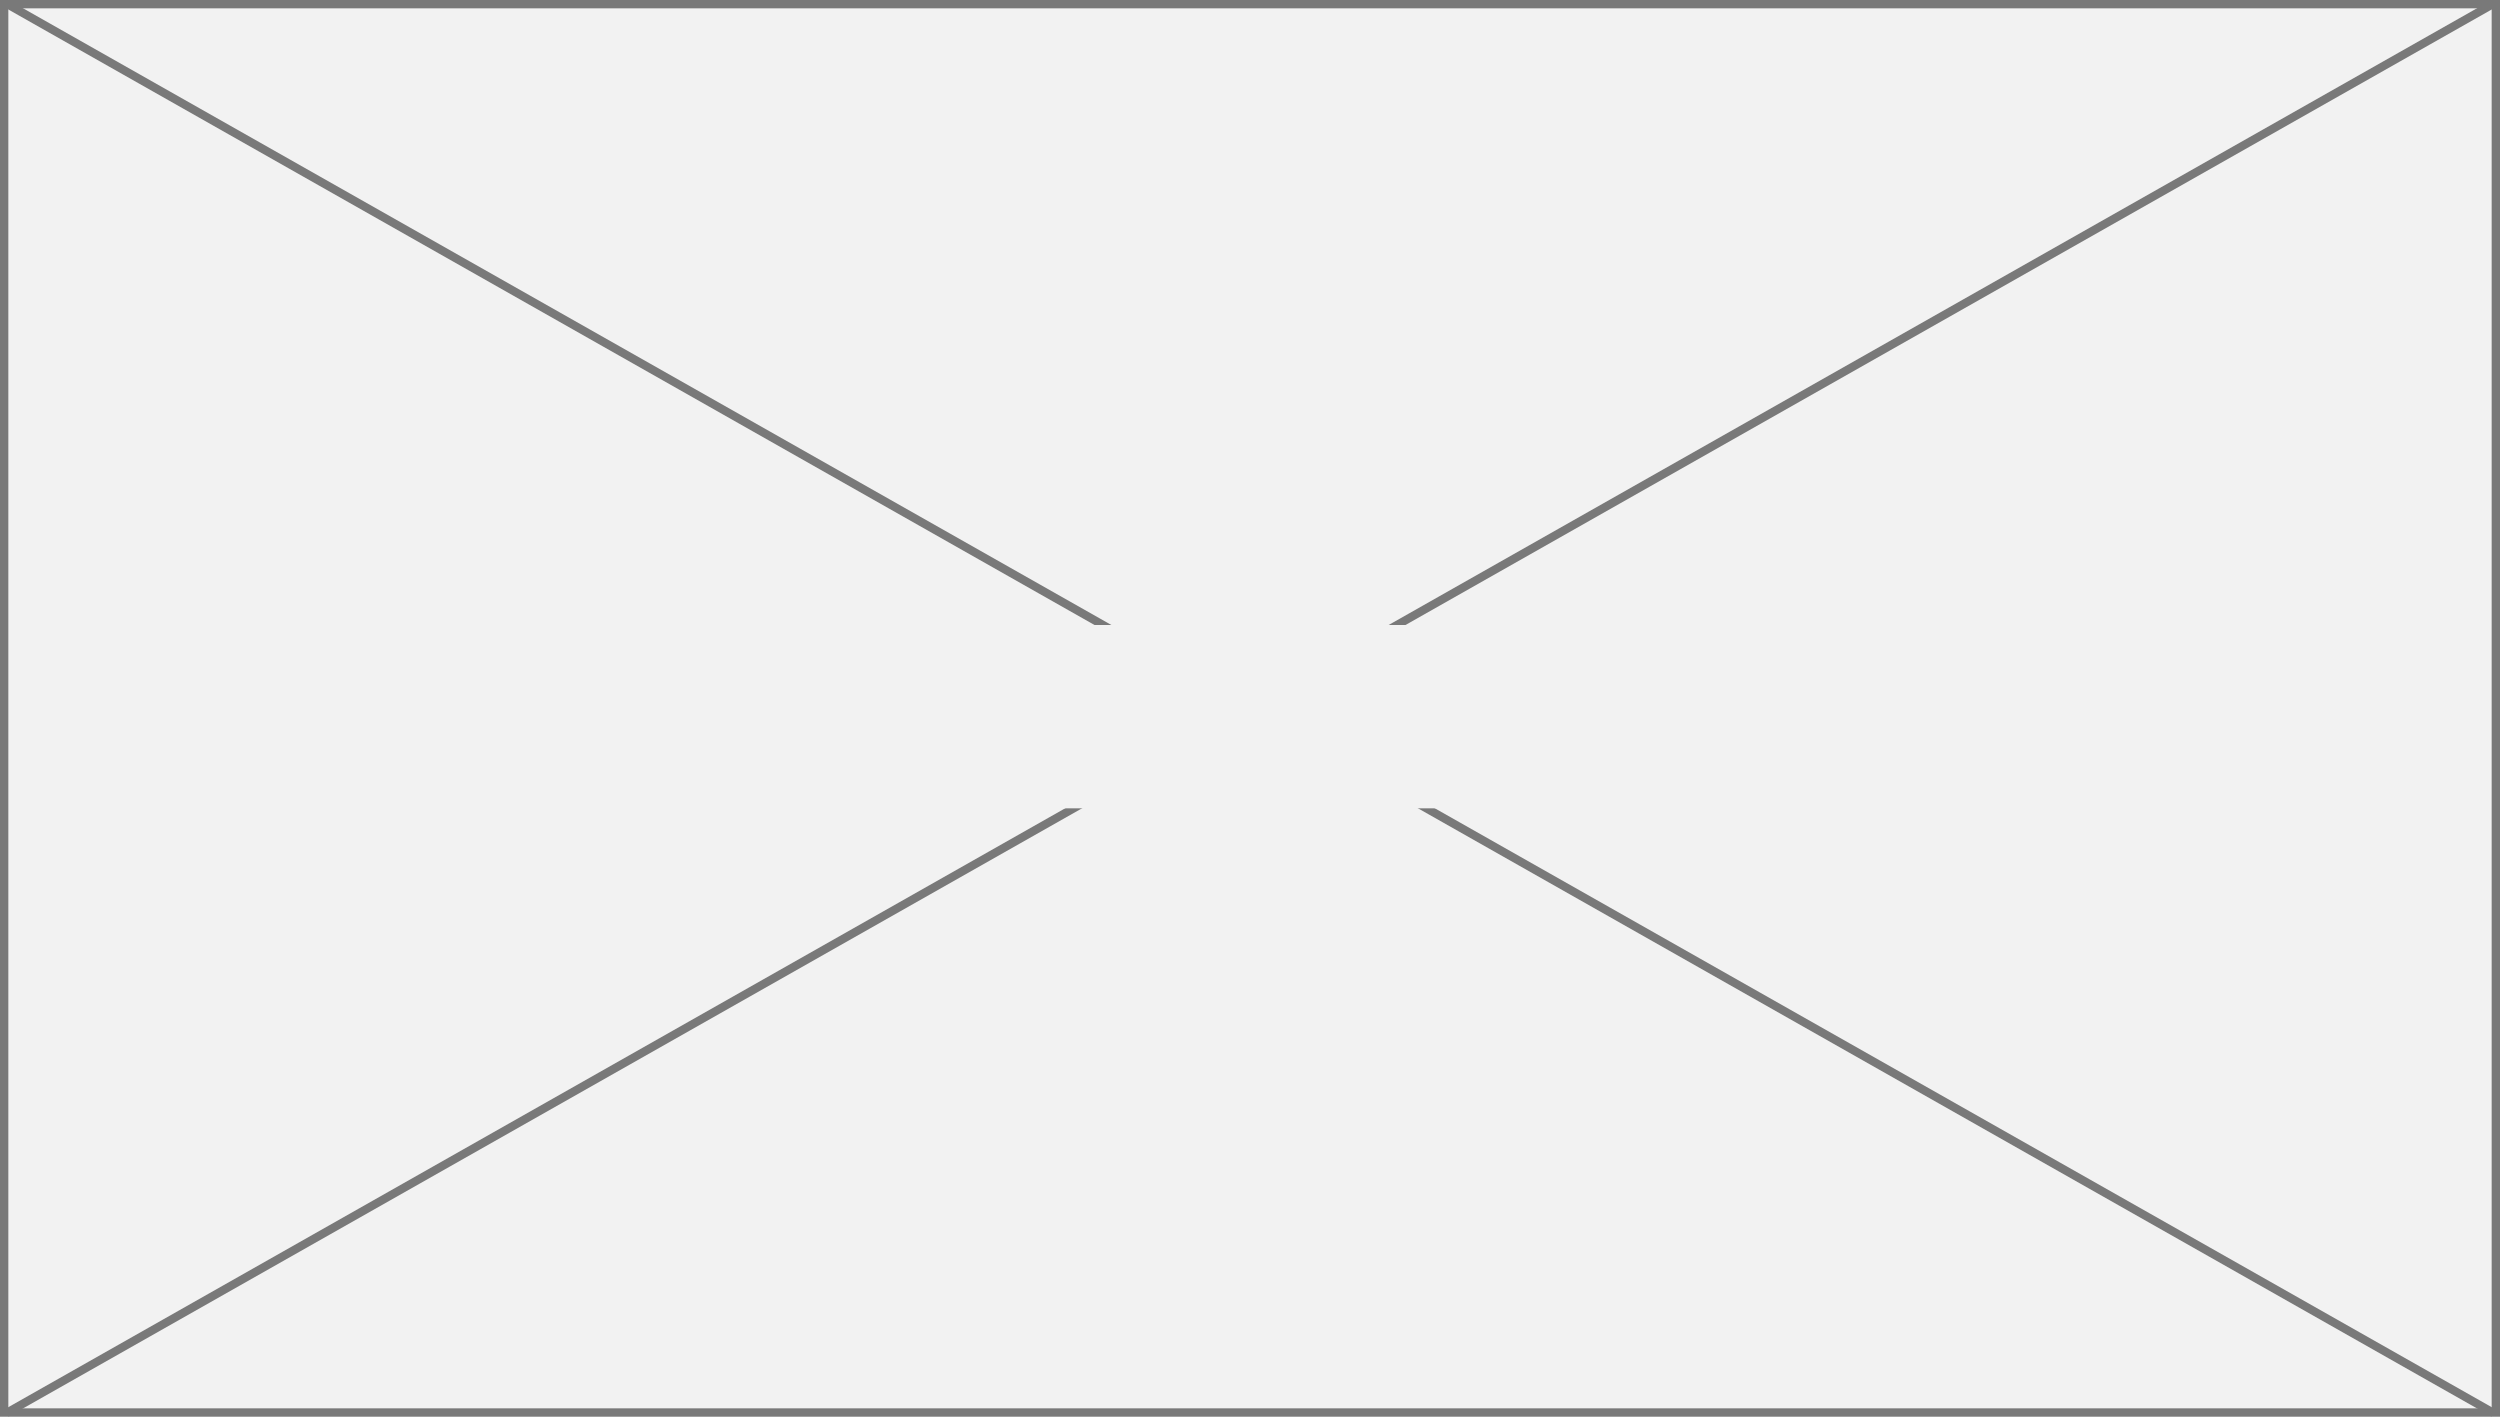
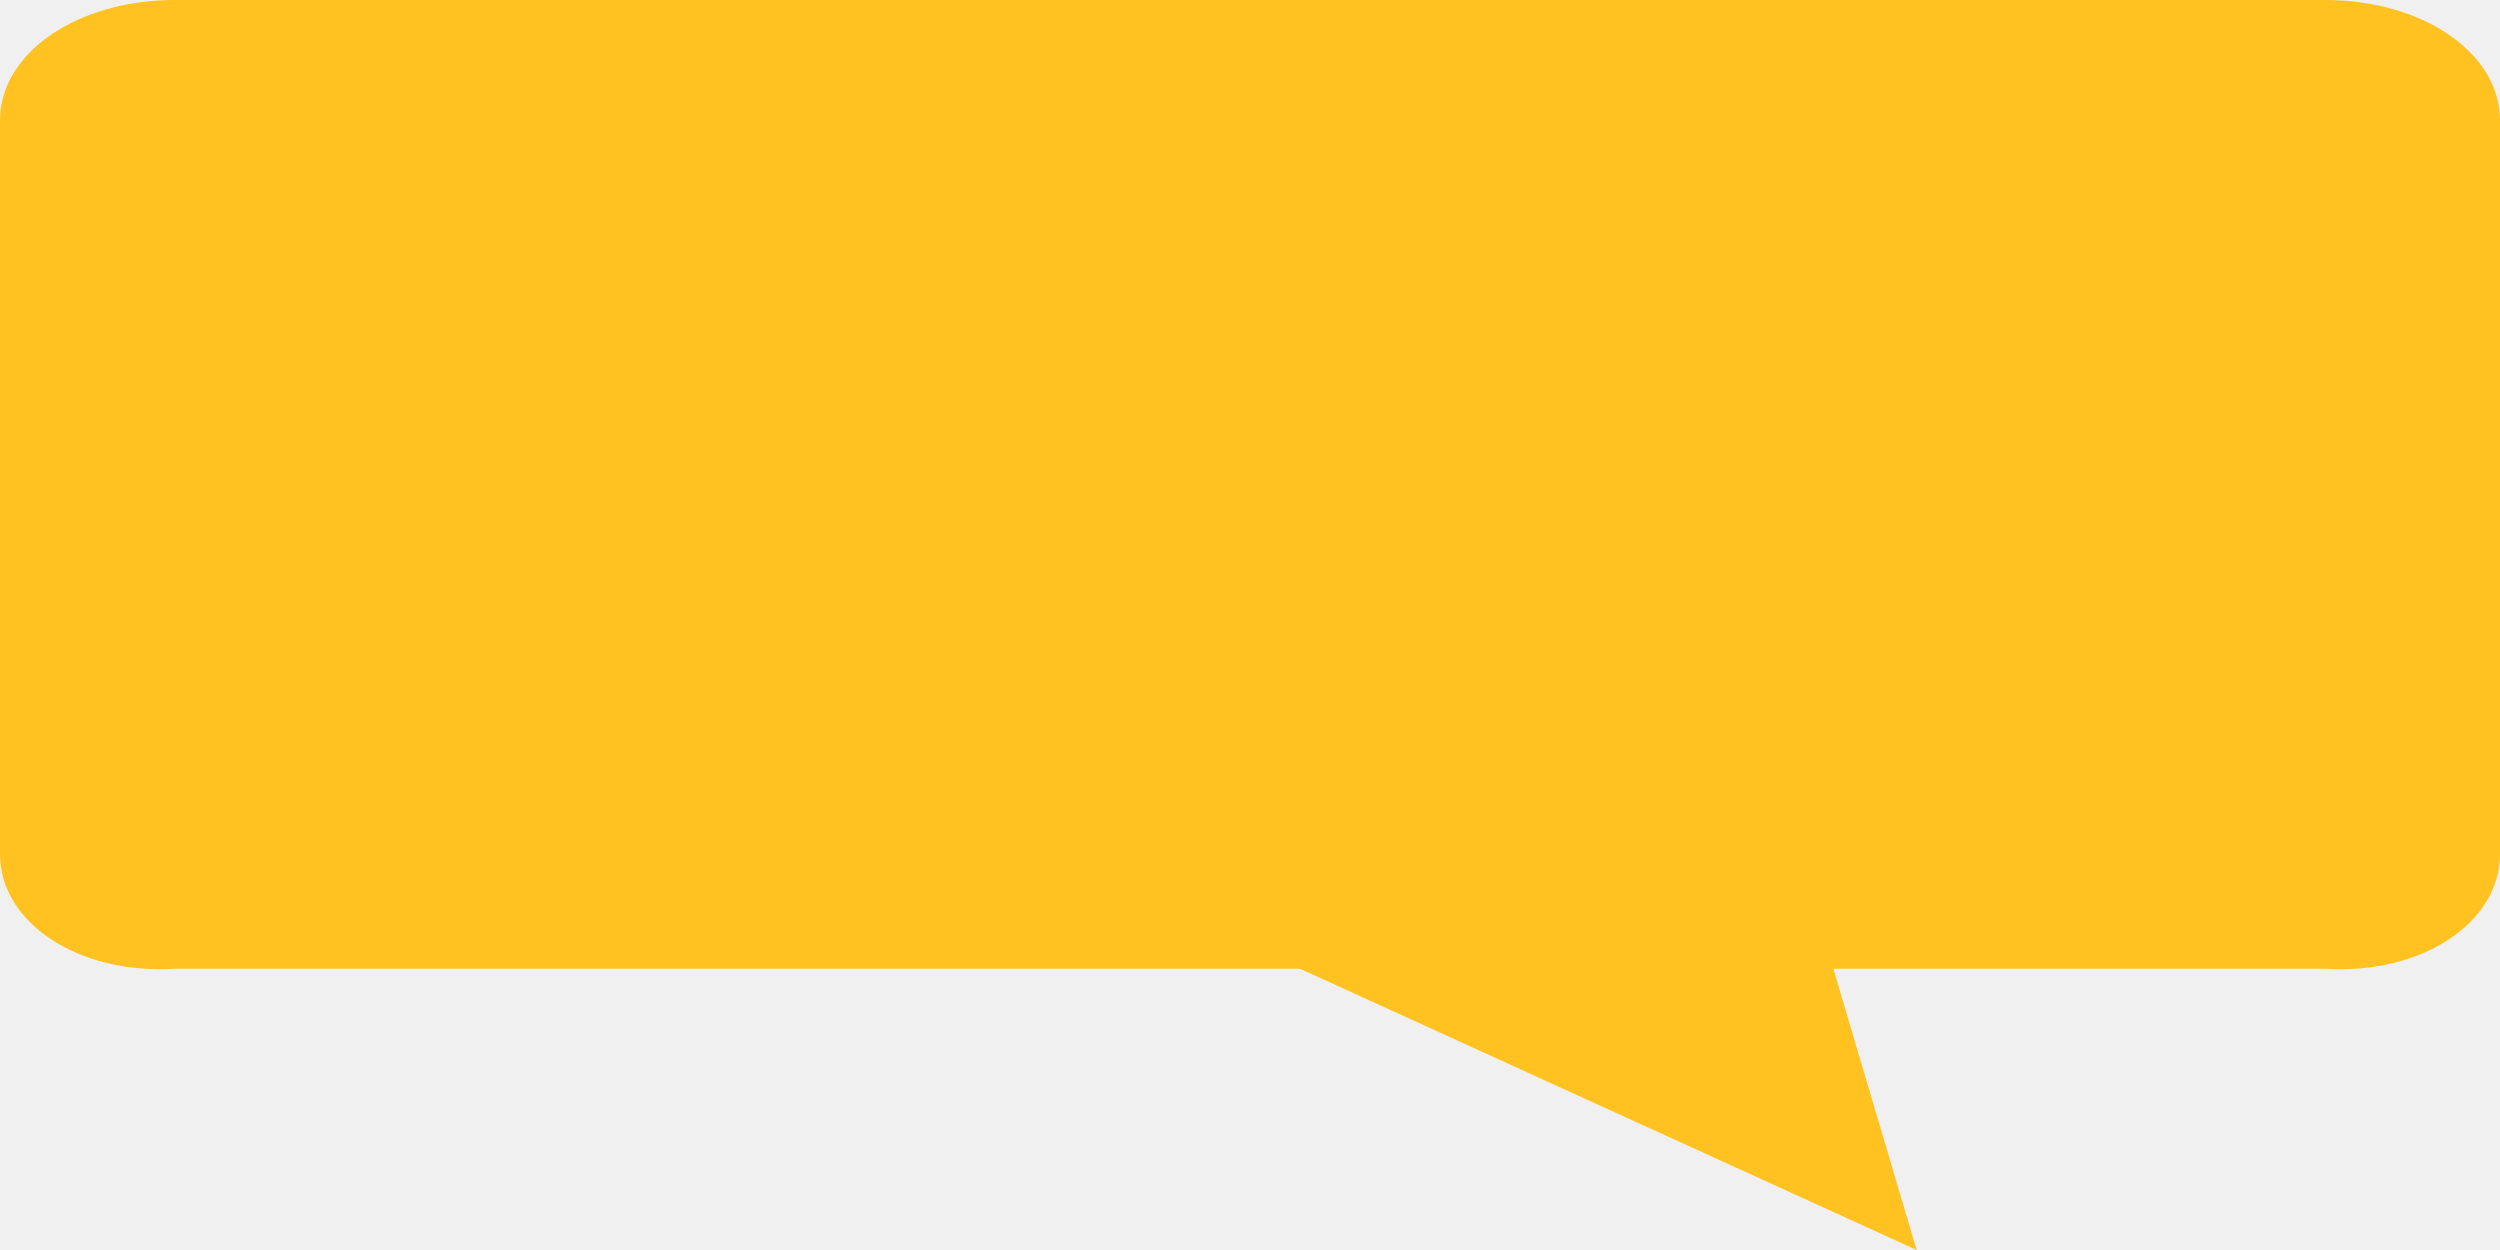
- <svg xmlns="http://www.w3.org/2000/svg" version="1.1" width="300px" height="170px">
-   <defs>
-     <mask fill="white" id="clip25">
-       <path d="M 156 475  L 222 475  L 222 497  L 156 497  Z M 38 400  L 338 400  L 338 570  L 38 570  Z " fill-rule="evenodd" />
-     </mask>
-   </defs>
-   <g transform="matrix(1 0 0 1 -38 -400 )">
-     <path d="M 38.5 400.5  L 337.5 400.5  L 337.5 569.5  L 38.5 569.5  L 38.5 400.5  Z " fill-rule="nonzero" fill="#f2f2f2" stroke="none" />
-     <path d="M 38.5 400.5  L 337.5 400.5  L 337.5 569.5  L 38.5 569.5  L 38.5 400.5  Z " stroke-width="1" stroke="#797979" fill="none" />
-     <path d="M 38.768 400.435  L 337.232 569.565  M 337.232 400.435  L 38.768 569.565  " stroke-width="1" stroke="#797979" fill="none" mask="url(#clip25)" />
+ <svg xmlns="http://www.w3.org/2000/svg" version="1.1" width="80px" height="40px">
+   <g transform="matrix(1 0 0 1 -242 -20 )">
+     <path d="M 0 27.339  L 0 3.853  C 0 1.695  2.464 0  5.6 0  L 74.4 0  C 77.536 0  80 1.695  80 3.853  L 80 27.339  C 80 29.497  77.536 31.193  74.4 31  L 58.667 31  L 61.333 40  L 41.6 31  L 5.6 31  C 2.464 31.193  0 29.497  0 27.339  Z " fill-rule="nonzero" fill="#ffc220" stroke="none" transform="matrix(1 0 0 1 242 20 )" />
  </g>
</svg>
